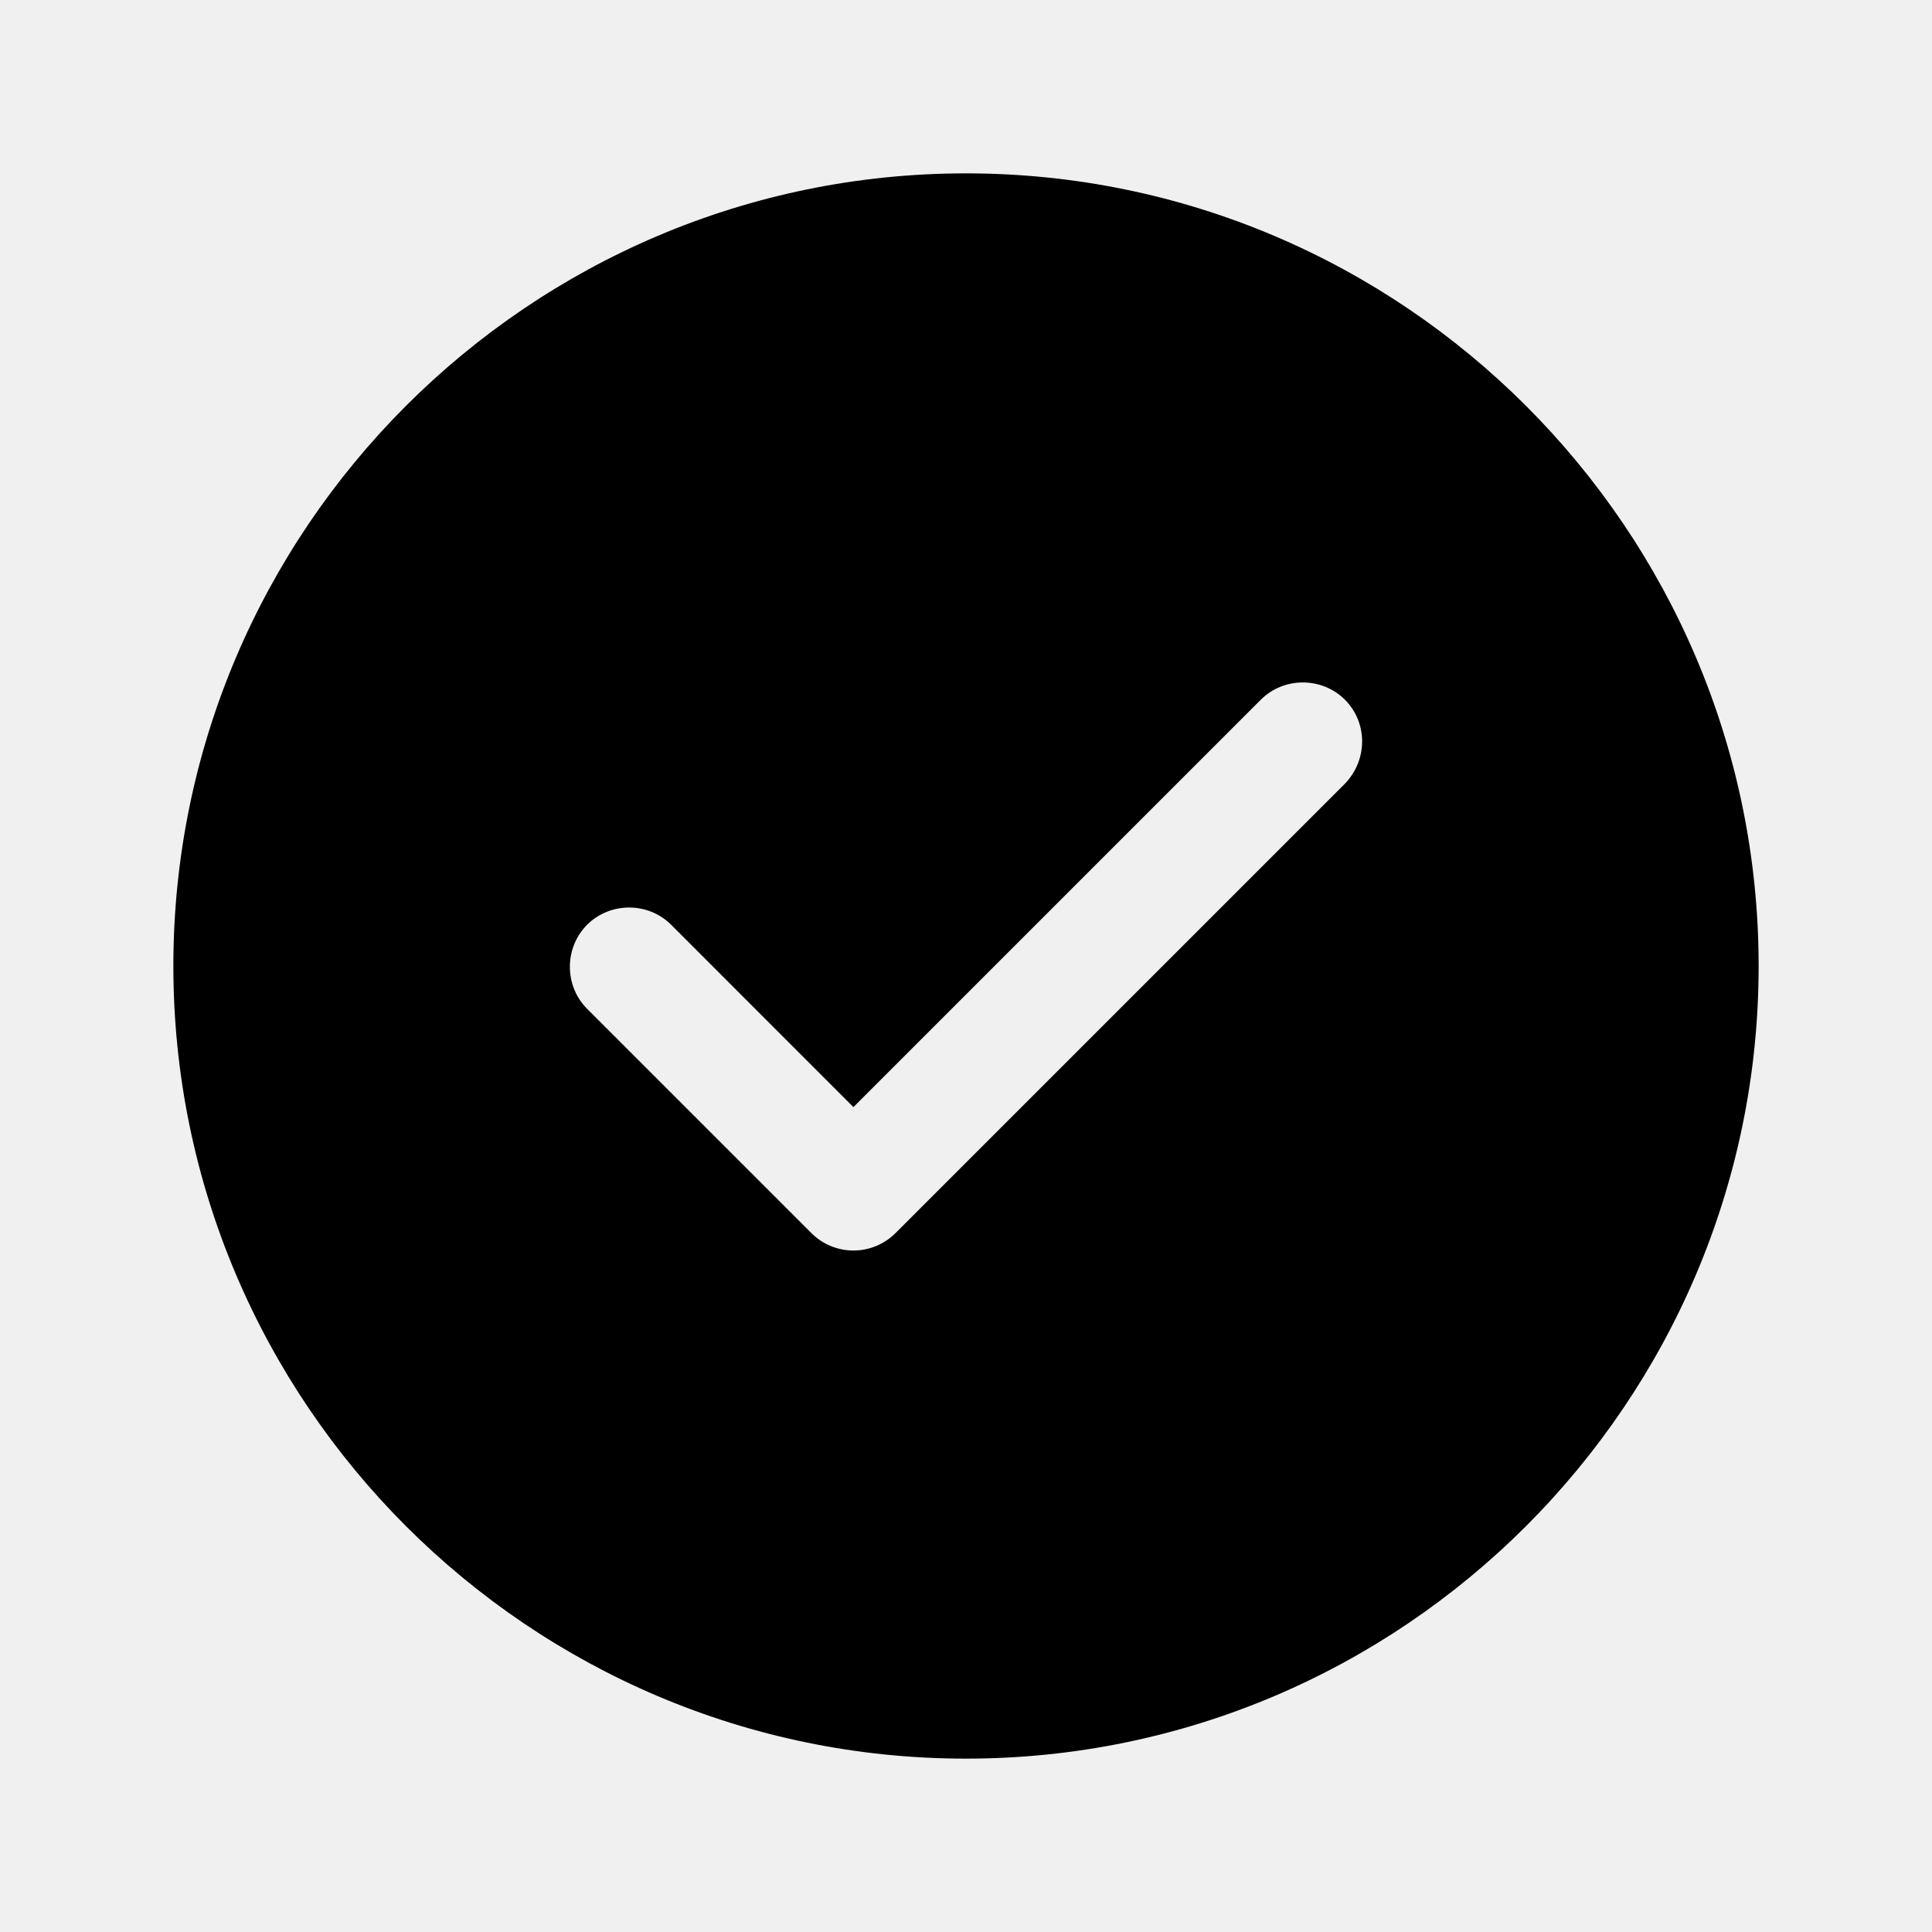
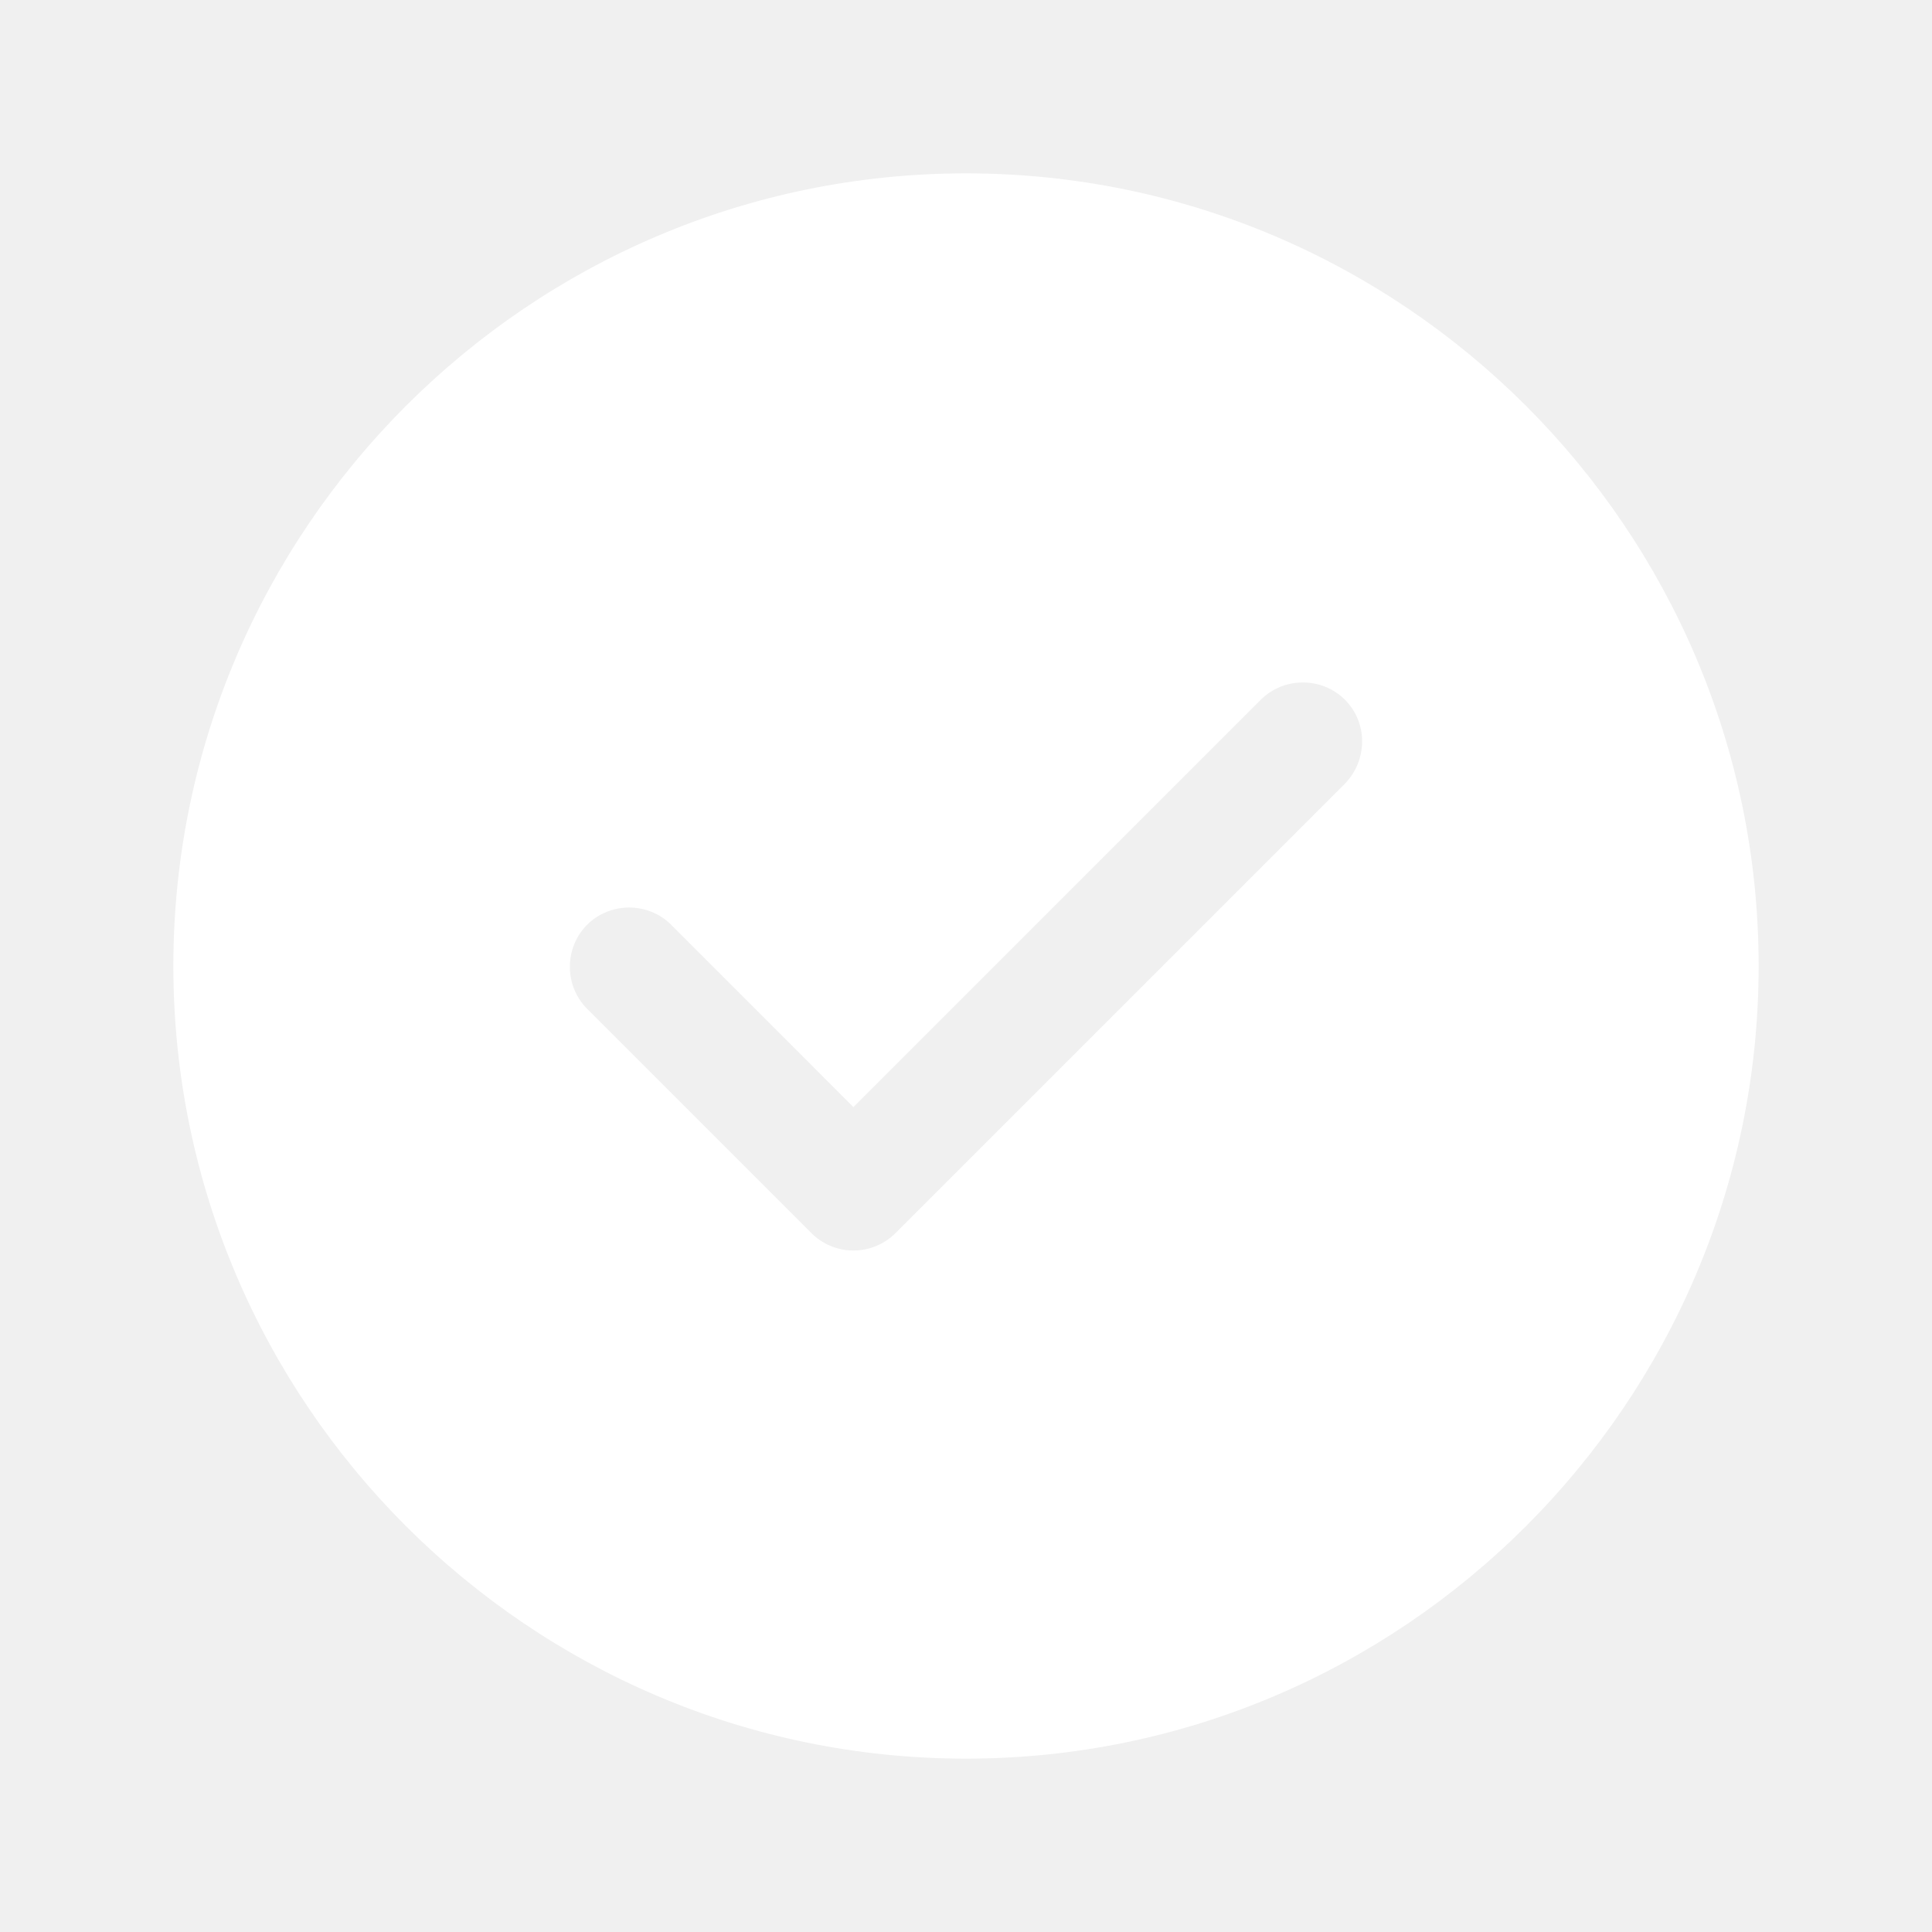
<svg xmlns="http://www.w3.org/2000/svg" viewBox="0 0 26 26" fill="currentColor" id="svg-1770059946_709">
-   <path d="M13 2.333C7.123 2.333 2.333 7.123 2.333 13C2.333 18.877 7.123 23.667 13 23.667C18.877 23.667 23.667 18.877 23.667 13C23.667 7.123 18.877 2.333 13 2.333ZM18.099 10.547L12.051 16.595C11.901 16.744 11.699 16.829 11.485 16.829C11.272 16.829 11.069 16.744 10.92 16.595L7.901 13.576C7.592 13.267 7.592 12.755 7.901 12.445C8.211 12.136 8.723 12.136 9.032 12.445L11.485 14.899L16.968 9.416C17.277 9.107 17.789 9.107 18.099 9.416C18.408 9.725 18.408 10.227 18.099 10.547Z" fill="currentColor" />
+   <path d="M13 2.333C7.123 2.333 2.333 7.123 2.333 13C2.333 18.877 7.123 23.667 13 23.667C18.877 23.667 23.667 18.877 23.667 13C23.667 7.123 18.877 2.333 13 2.333ZM18.099 10.547L12.051 16.595C11.901 16.744 11.699 16.829 11.485 16.829C11.272 16.829 11.069 16.744 10.92 16.595L7.901 13.576C7.592 13.267 7.592 12.755 7.901 12.445C8.211 12.136 8.723 12.136 9.032 12.445L11.485 14.899L16.968 9.416C17.277 9.107 17.789 9.107 18.099 9.416C18.408 9.725 18.408 10.227 18.099 10.547Z" fill="white" />
</svg>
